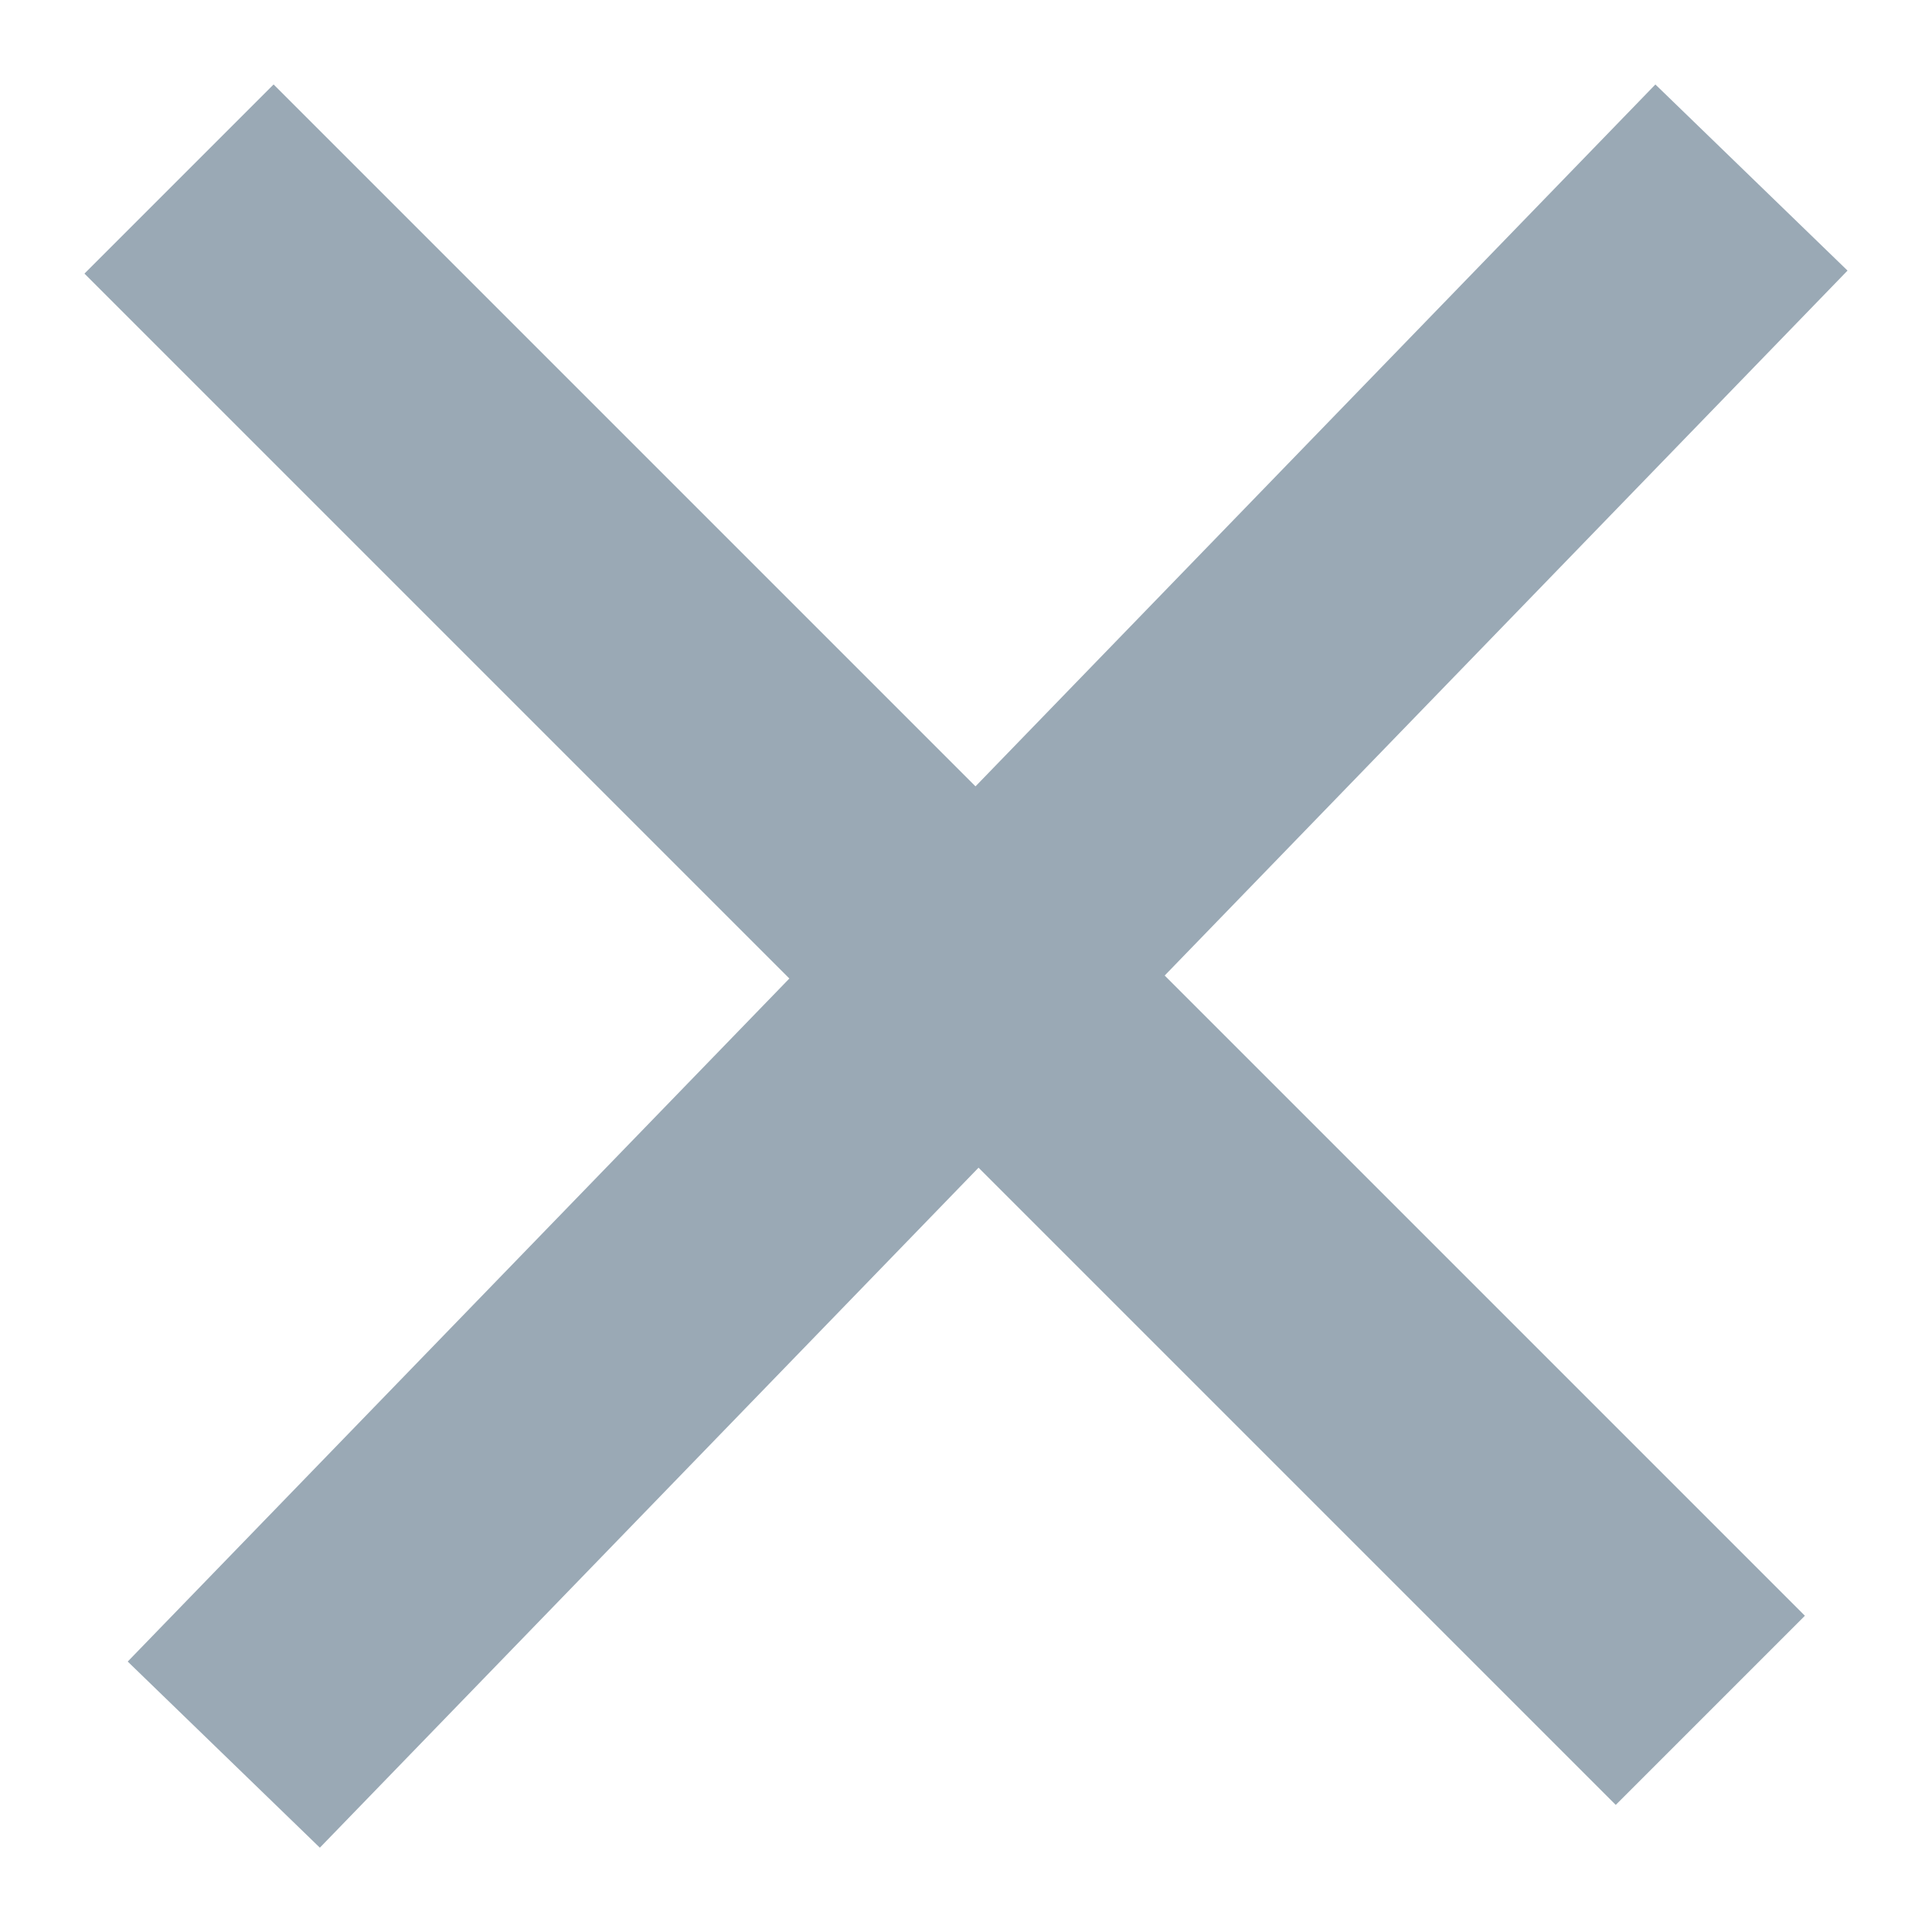
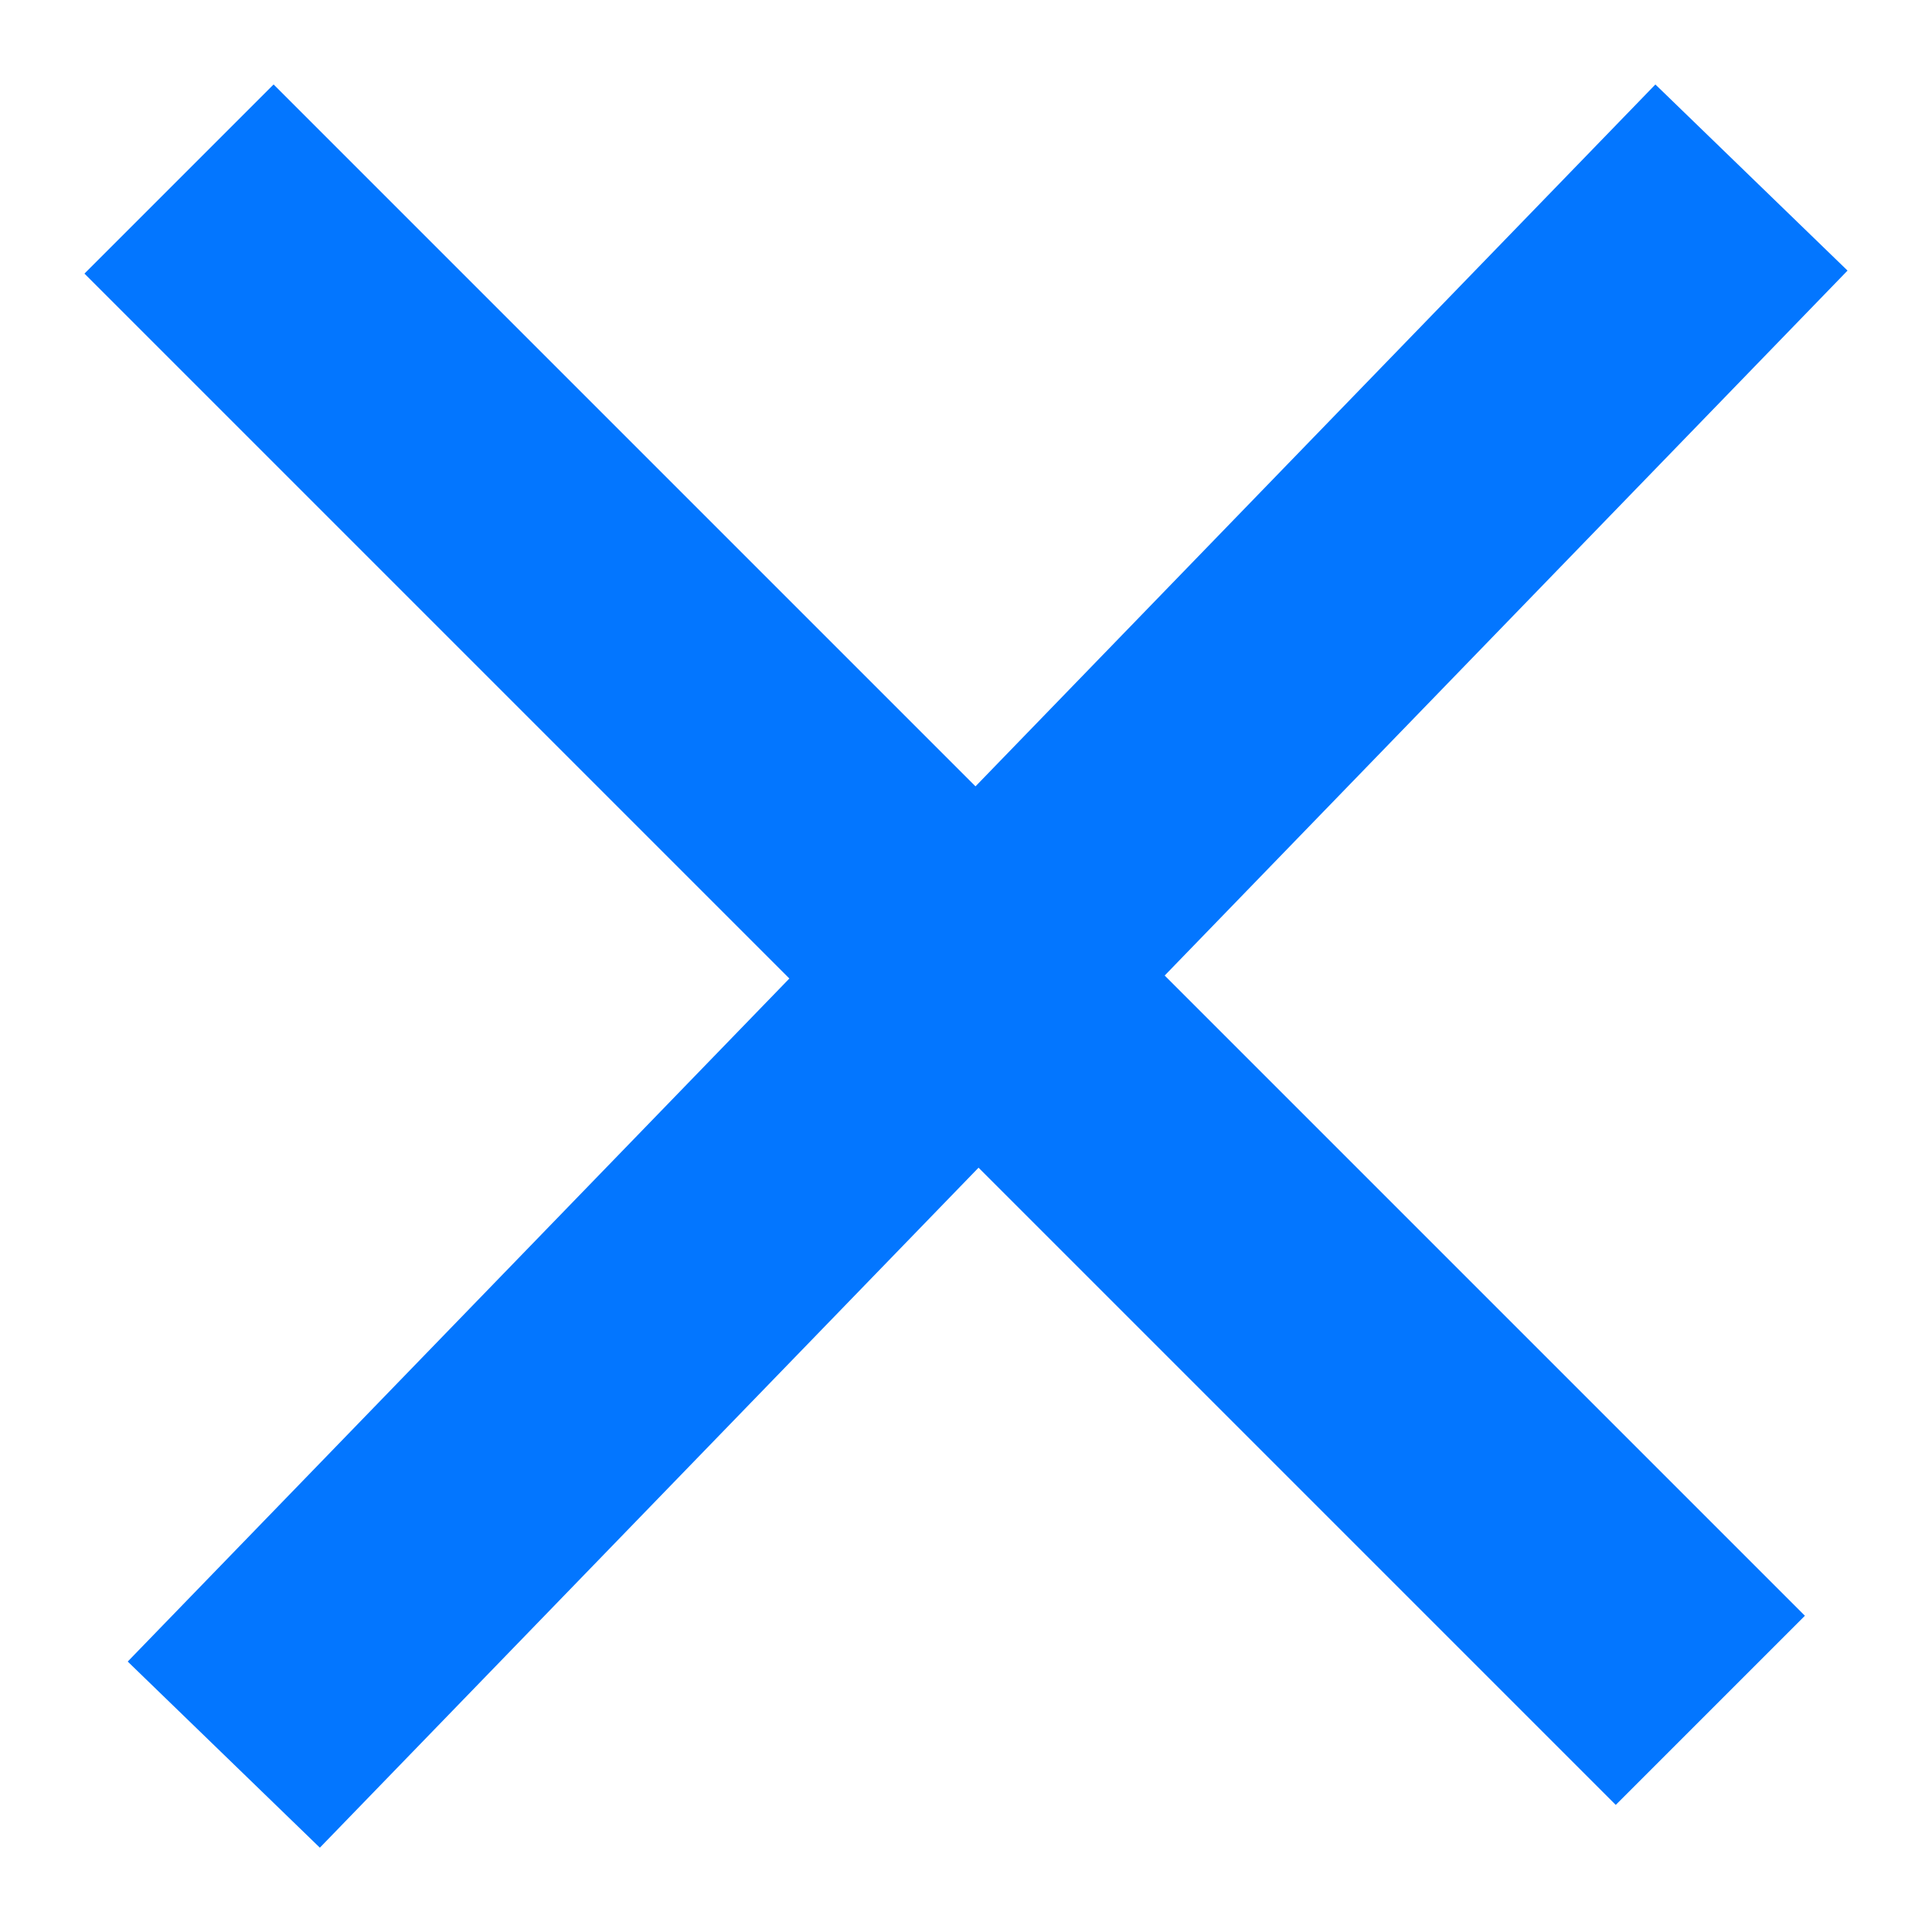
- <svg xmlns="http://www.w3.org/2000/svg" width="13" height="13" viewBox="0 0 13 13">
-   <g fill="none" fill-rule="evenodd" stroke="#9AA9B5" stroke-linecap="square" stroke-width="1.8">
-     <path d="M1.841 1.841l9.031 9.031M11.159 1.841L2.132 11.16" />
+ <svg xmlns="http://www.w3.org/2000/svg" width="13px" height="13px" viewBox="0 0 13 13" version="1.1">
+   <defs />
+   <g id="Page-1" stroke="none" stroke-width="1" fill="none" fill-rule="evenodd" stroke-linecap="square">
+     <g id="x" transform="translate(1, 1)" stroke="#0376FF" stroke-width="1.8">
+       <path d="M0.841,0.841 L9.872,9.872 M10.159,0.841 L1.132,10.16" id="Shape" />
+     </g>
  </g>
</svg>
